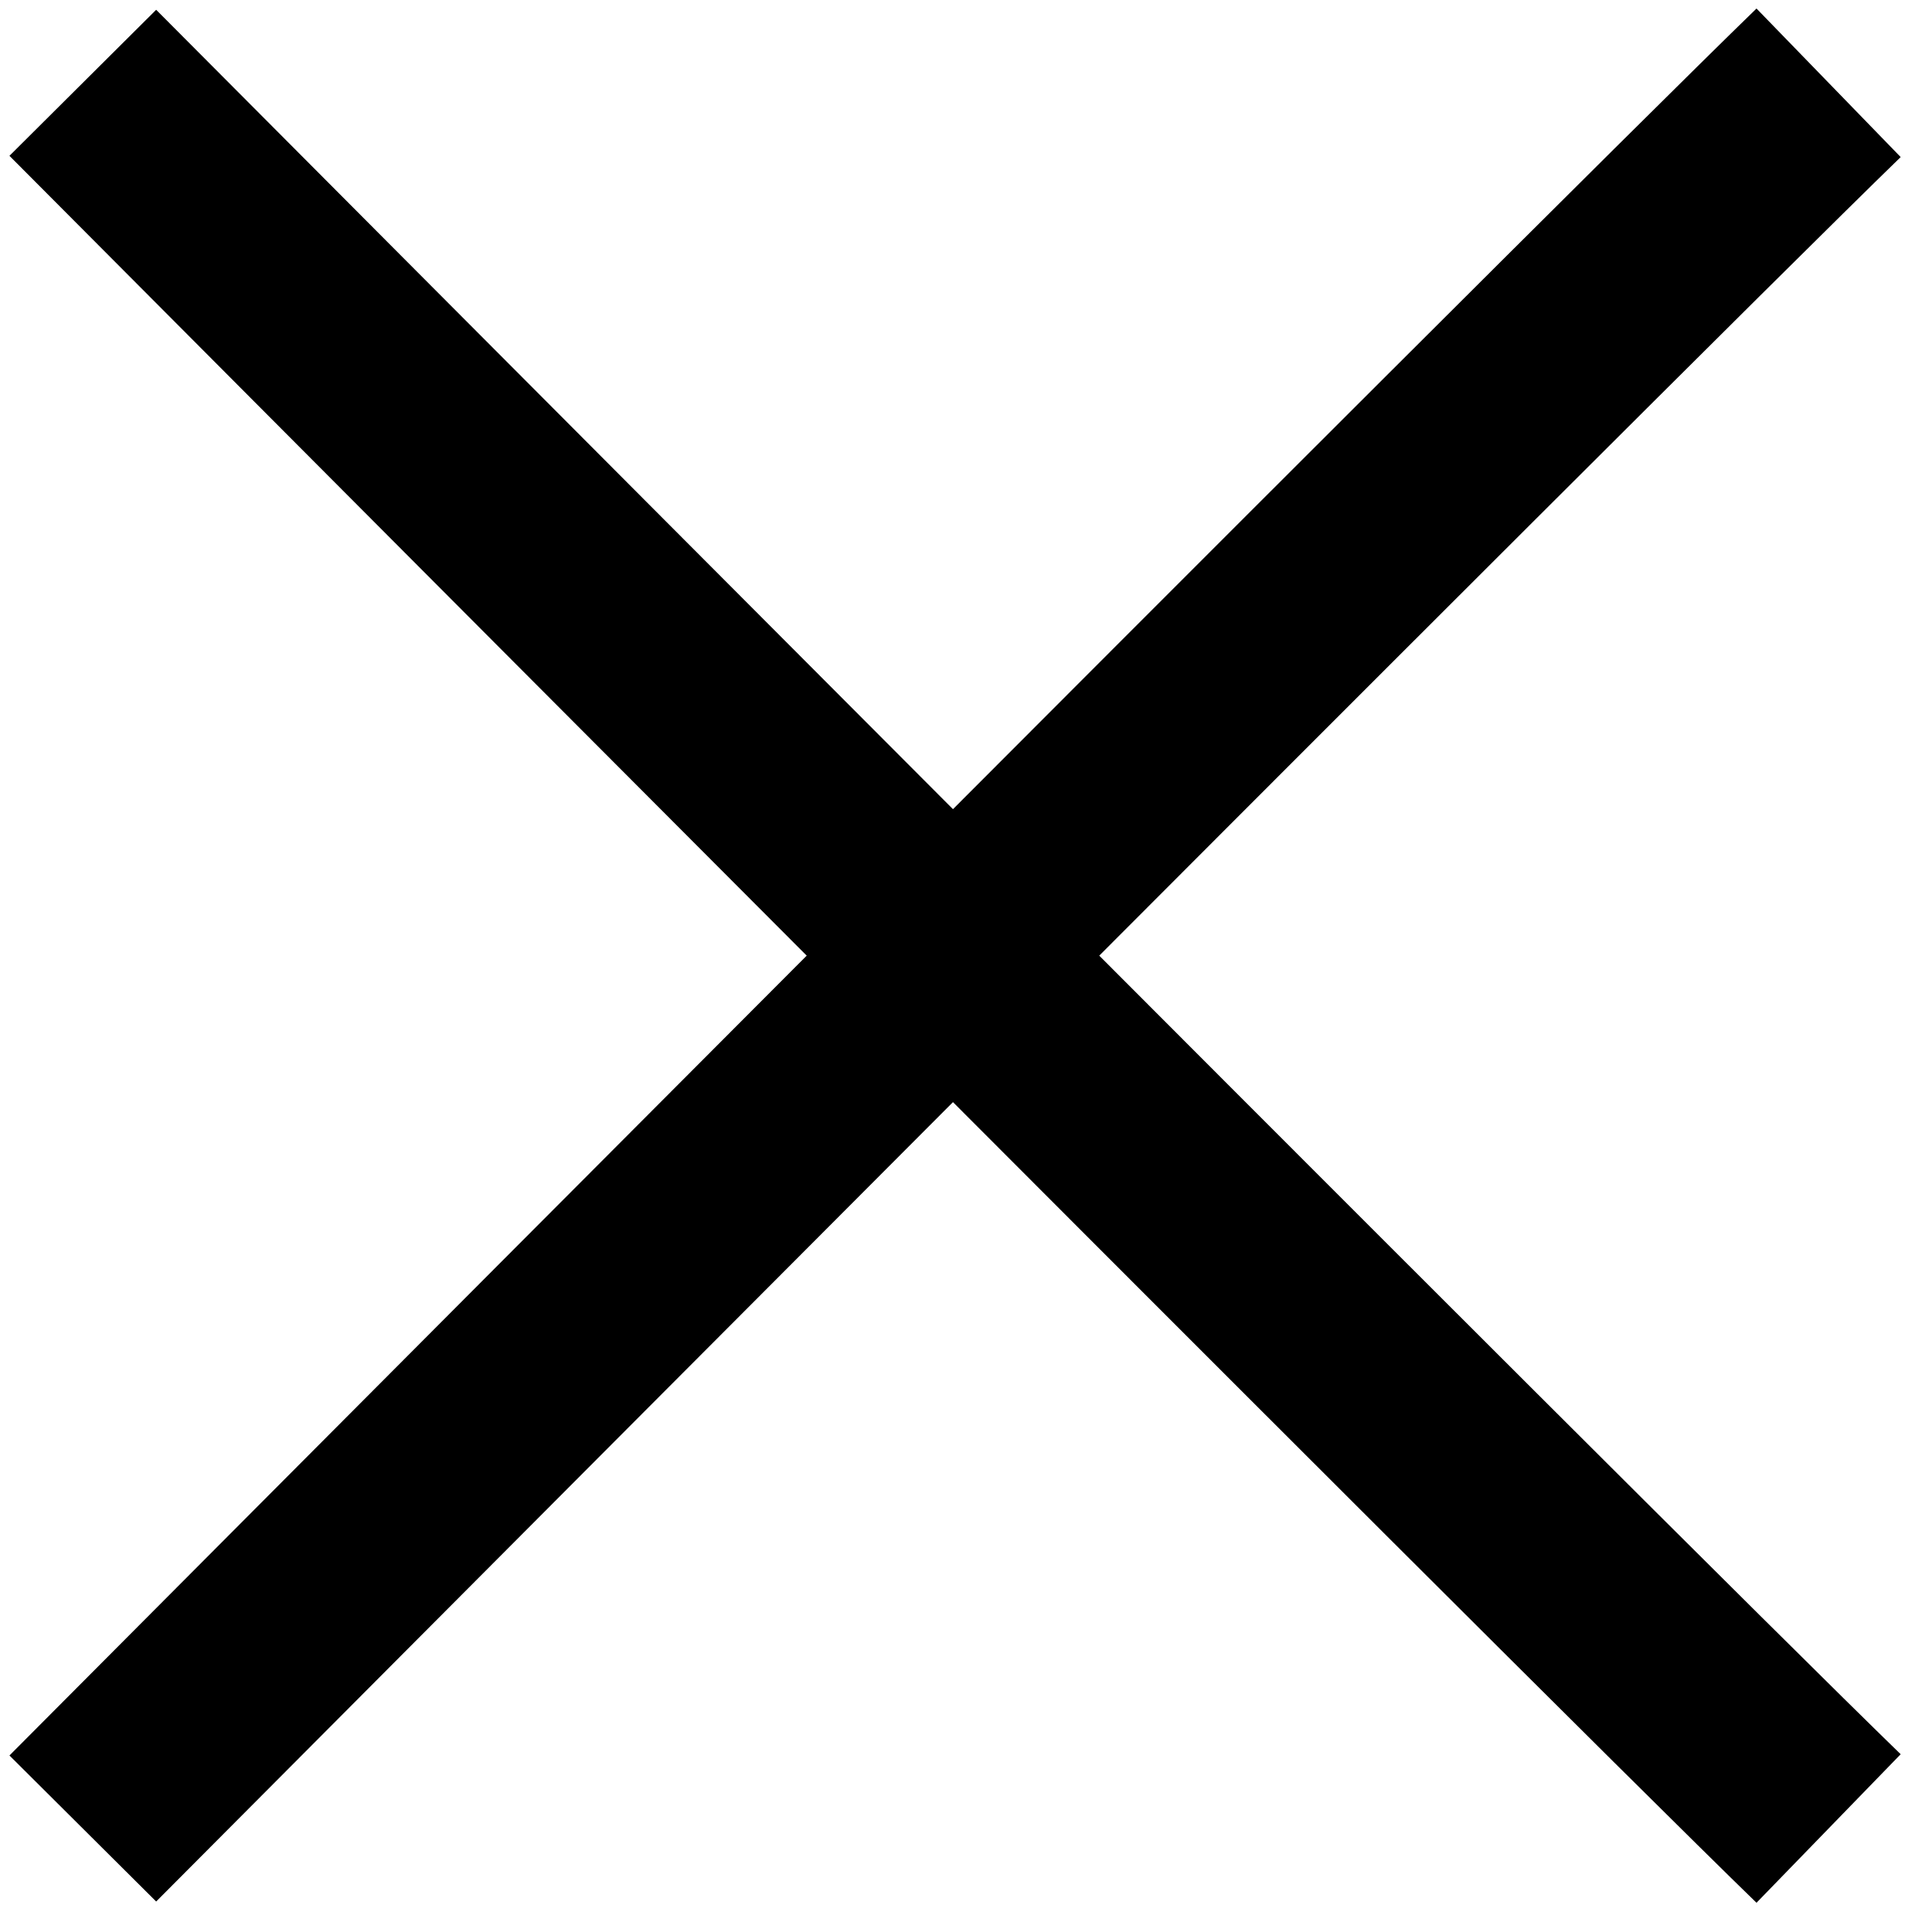
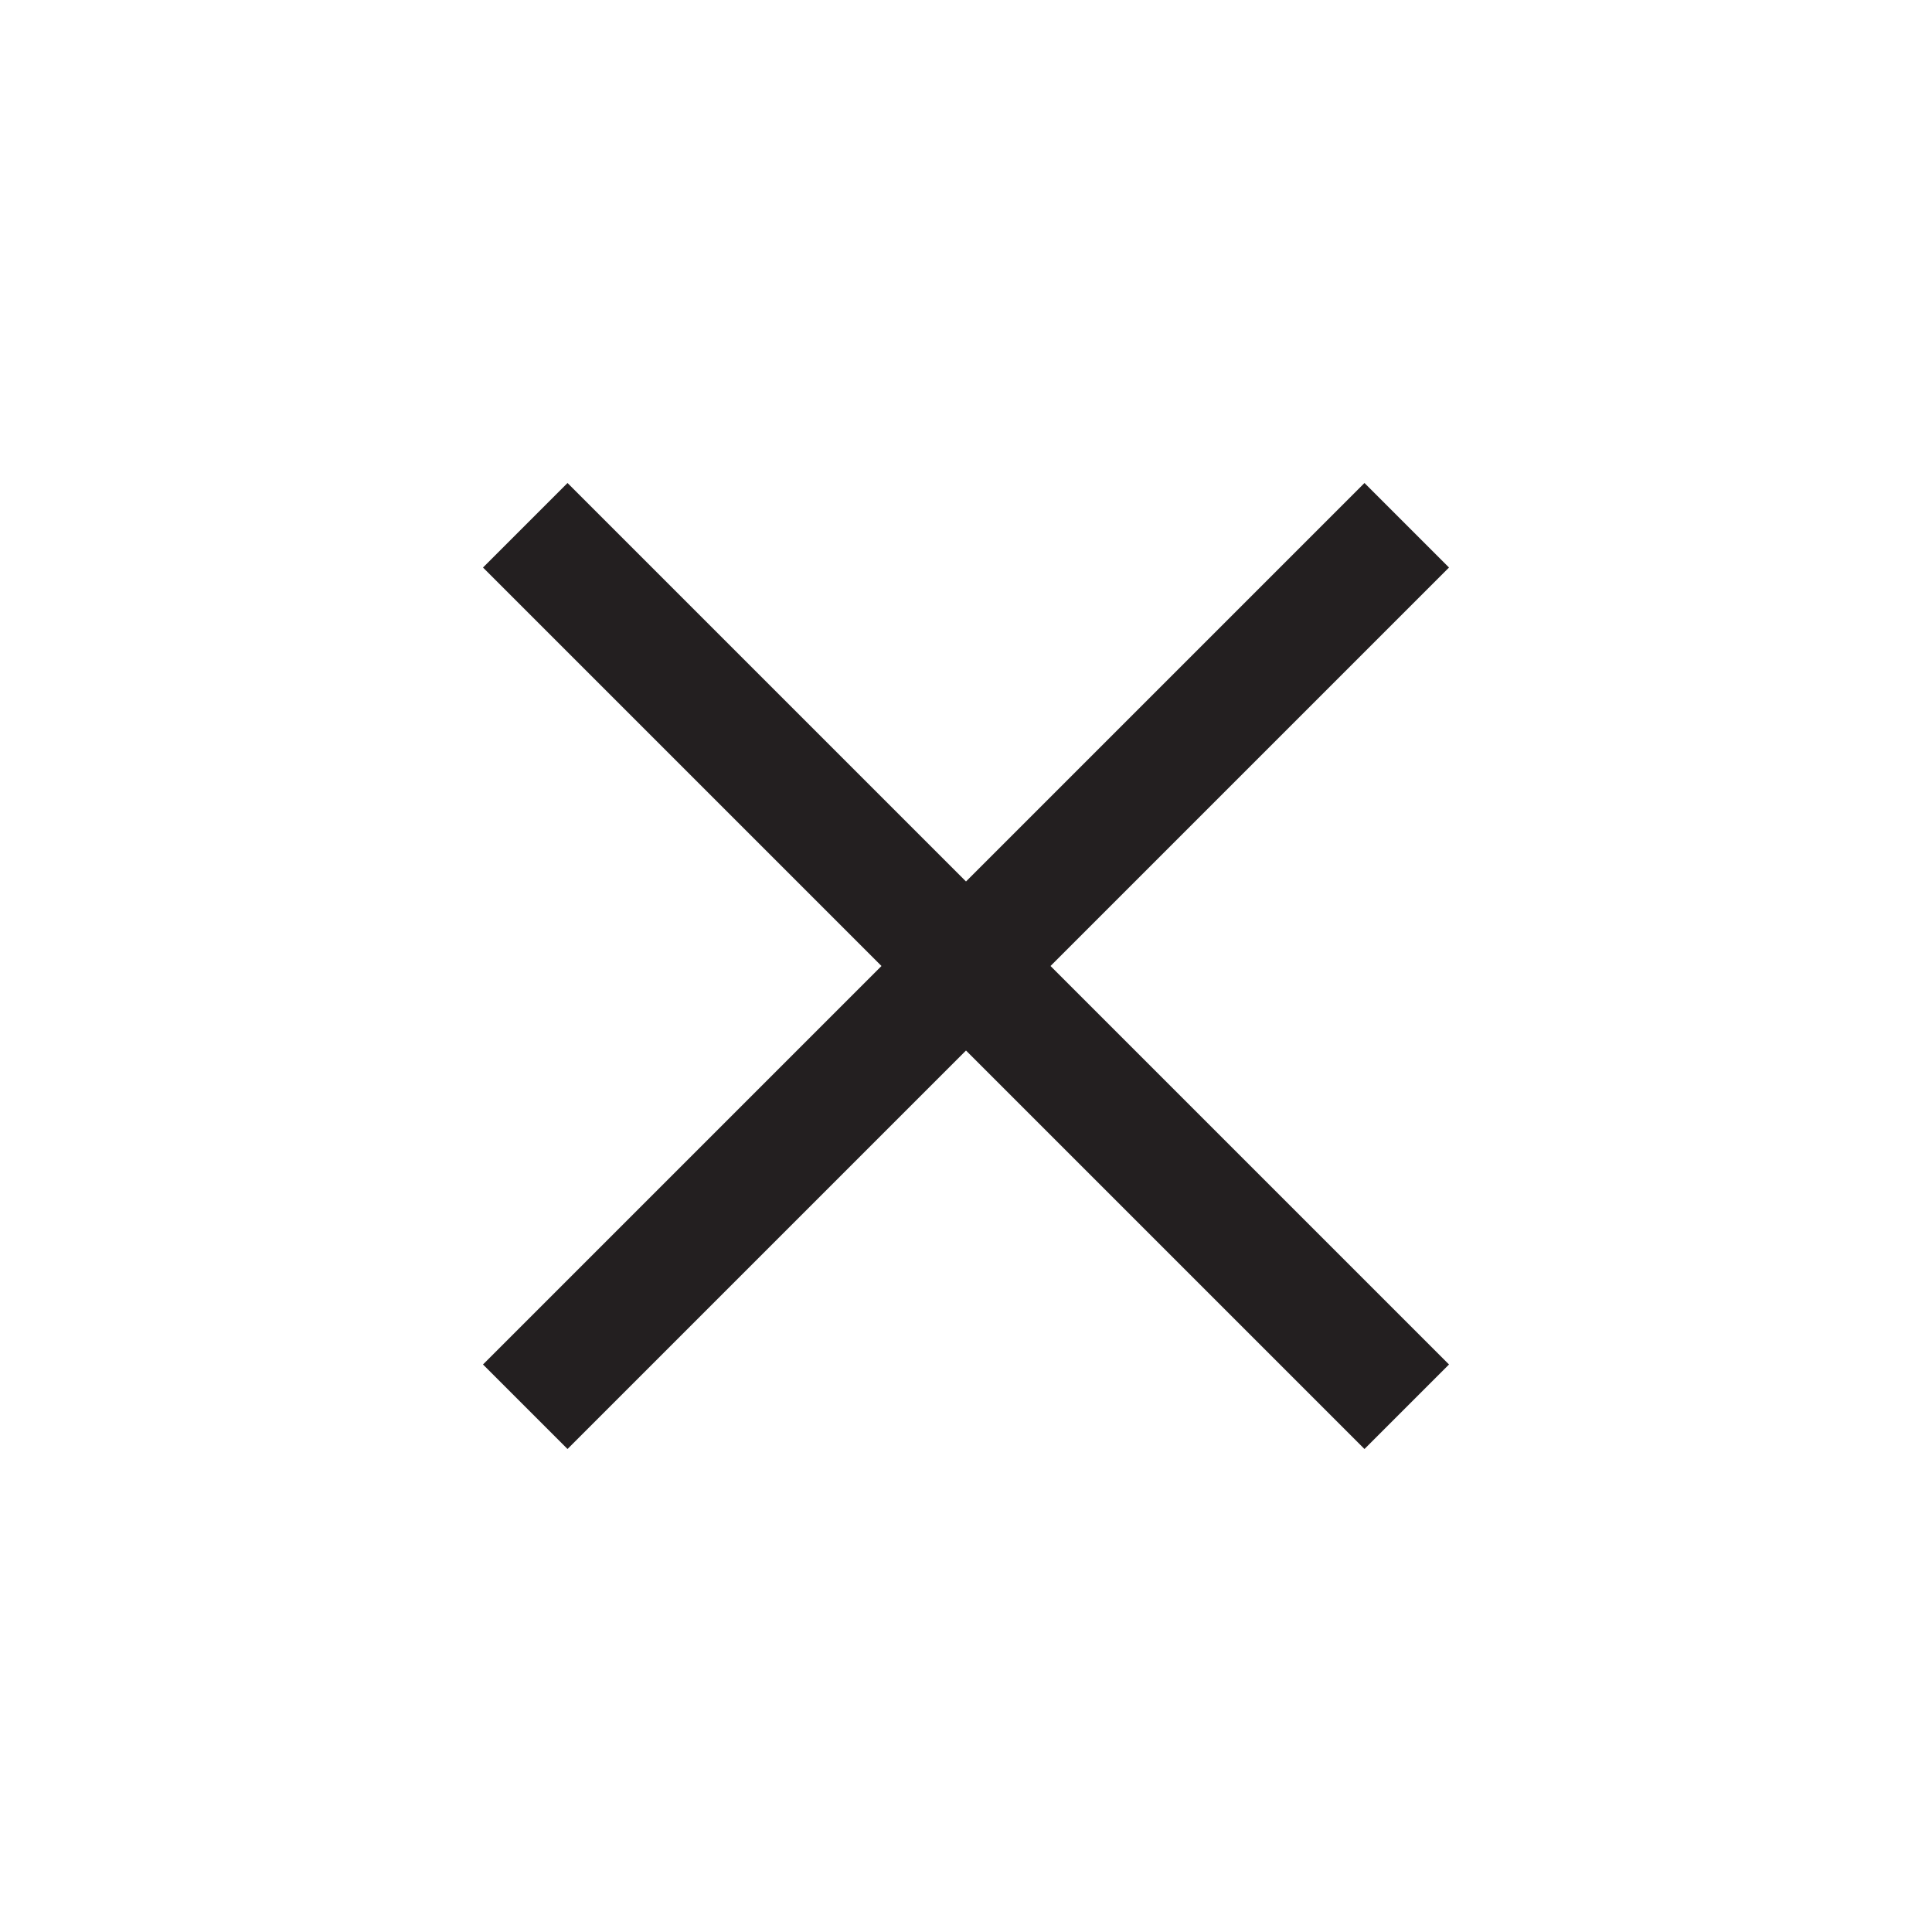
- <svg xmlns="http://www.w3.org/2000/svg" version="1.1" x="0px" y="0px" viewBox="0 0 27.7 28" style="enable-background:new 0 0 27.7 28;" xml:space="preserve">
-   <style type="text/css">
- 	.st0{fill:none;stroke:#000000;stroke-width:3;stroke-miterlimit:10;}
- </style>
-   <g id="Layer_1">
-     <path class="st0" d="M26.5,26.5C23.1,23.2,1.2,1.2,1.2,1.2" />
-     <path class="st0" d="M26.5,1.2C23.1,4.5,1.2,26.5,1.2,26.5" />
-   </g>
-   <g id="Layer_2">
- </g>
+ <svg viewBox="0 0 32 32">
+   <path fill="#231f20" d="M24 9.4L22.6 8 16 14.6 9.4 8 8 9.4l6.6 6.6L8 22.6 9.4 24l6.6-6.6 6.6 6.6 1.4-1.4-6.6-6.6L24 9.4z" />
+   <path fill="none" d="M0 0h32v32H0z" />
</svg>
